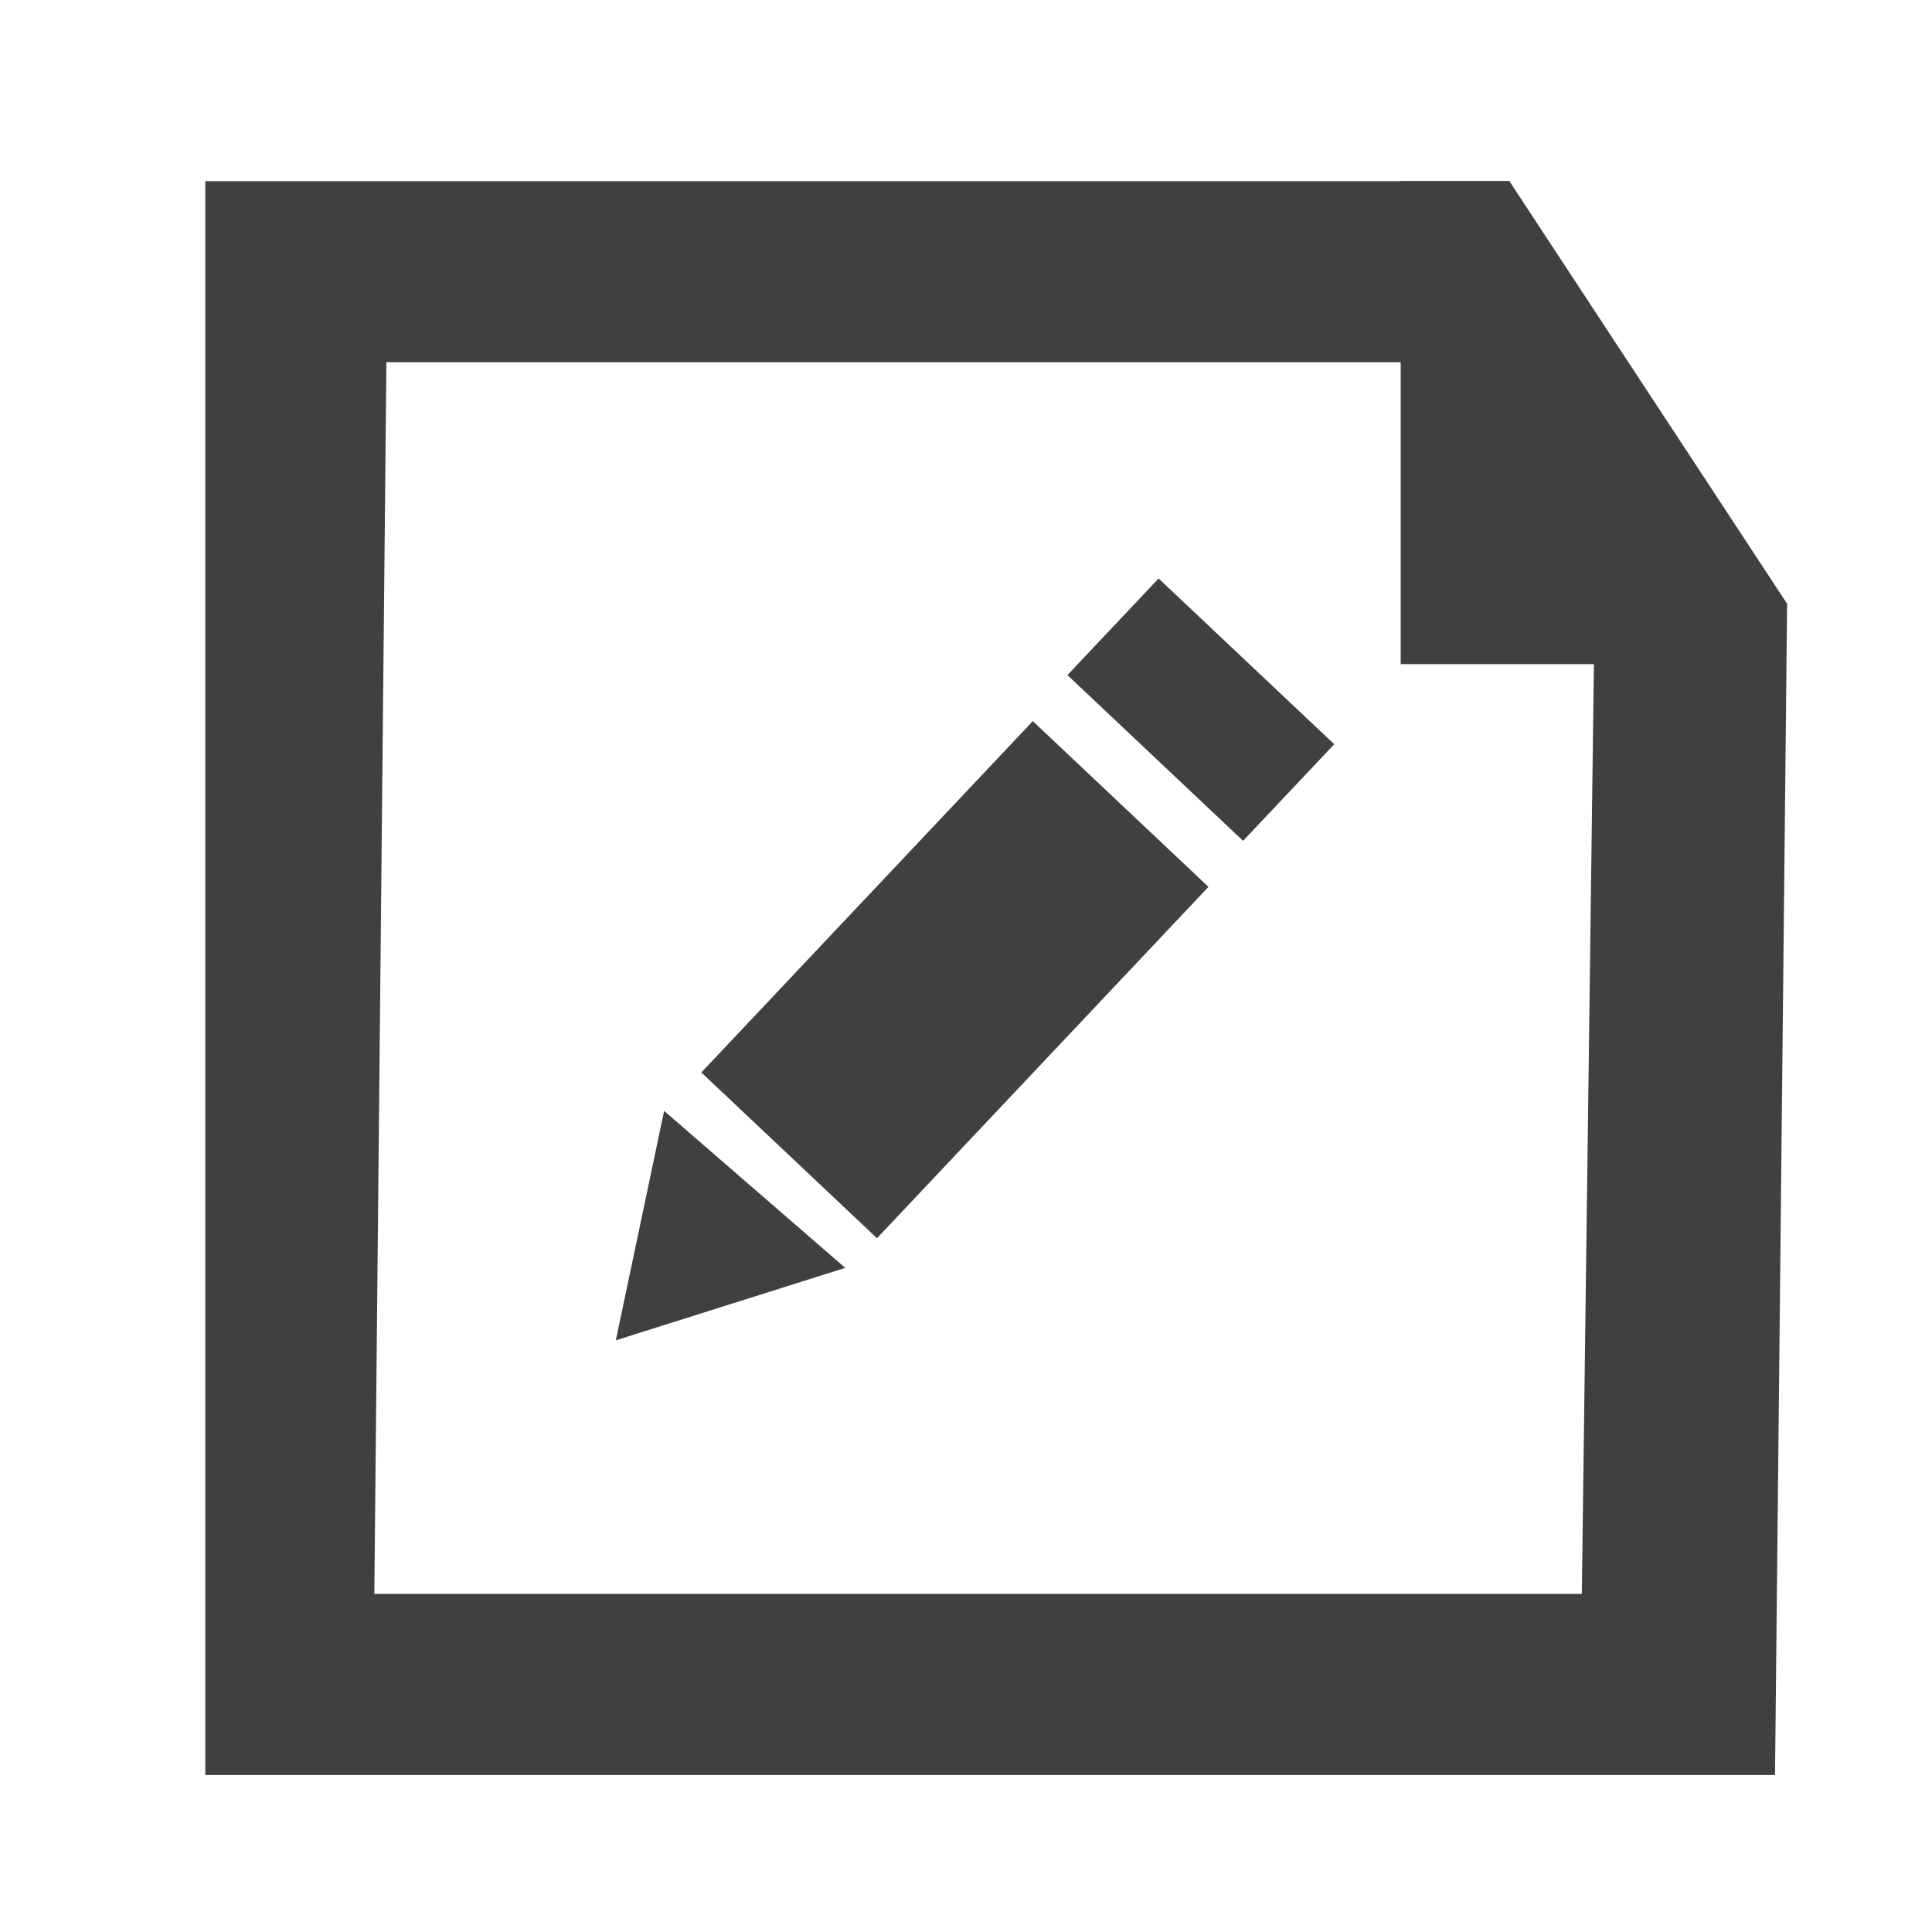
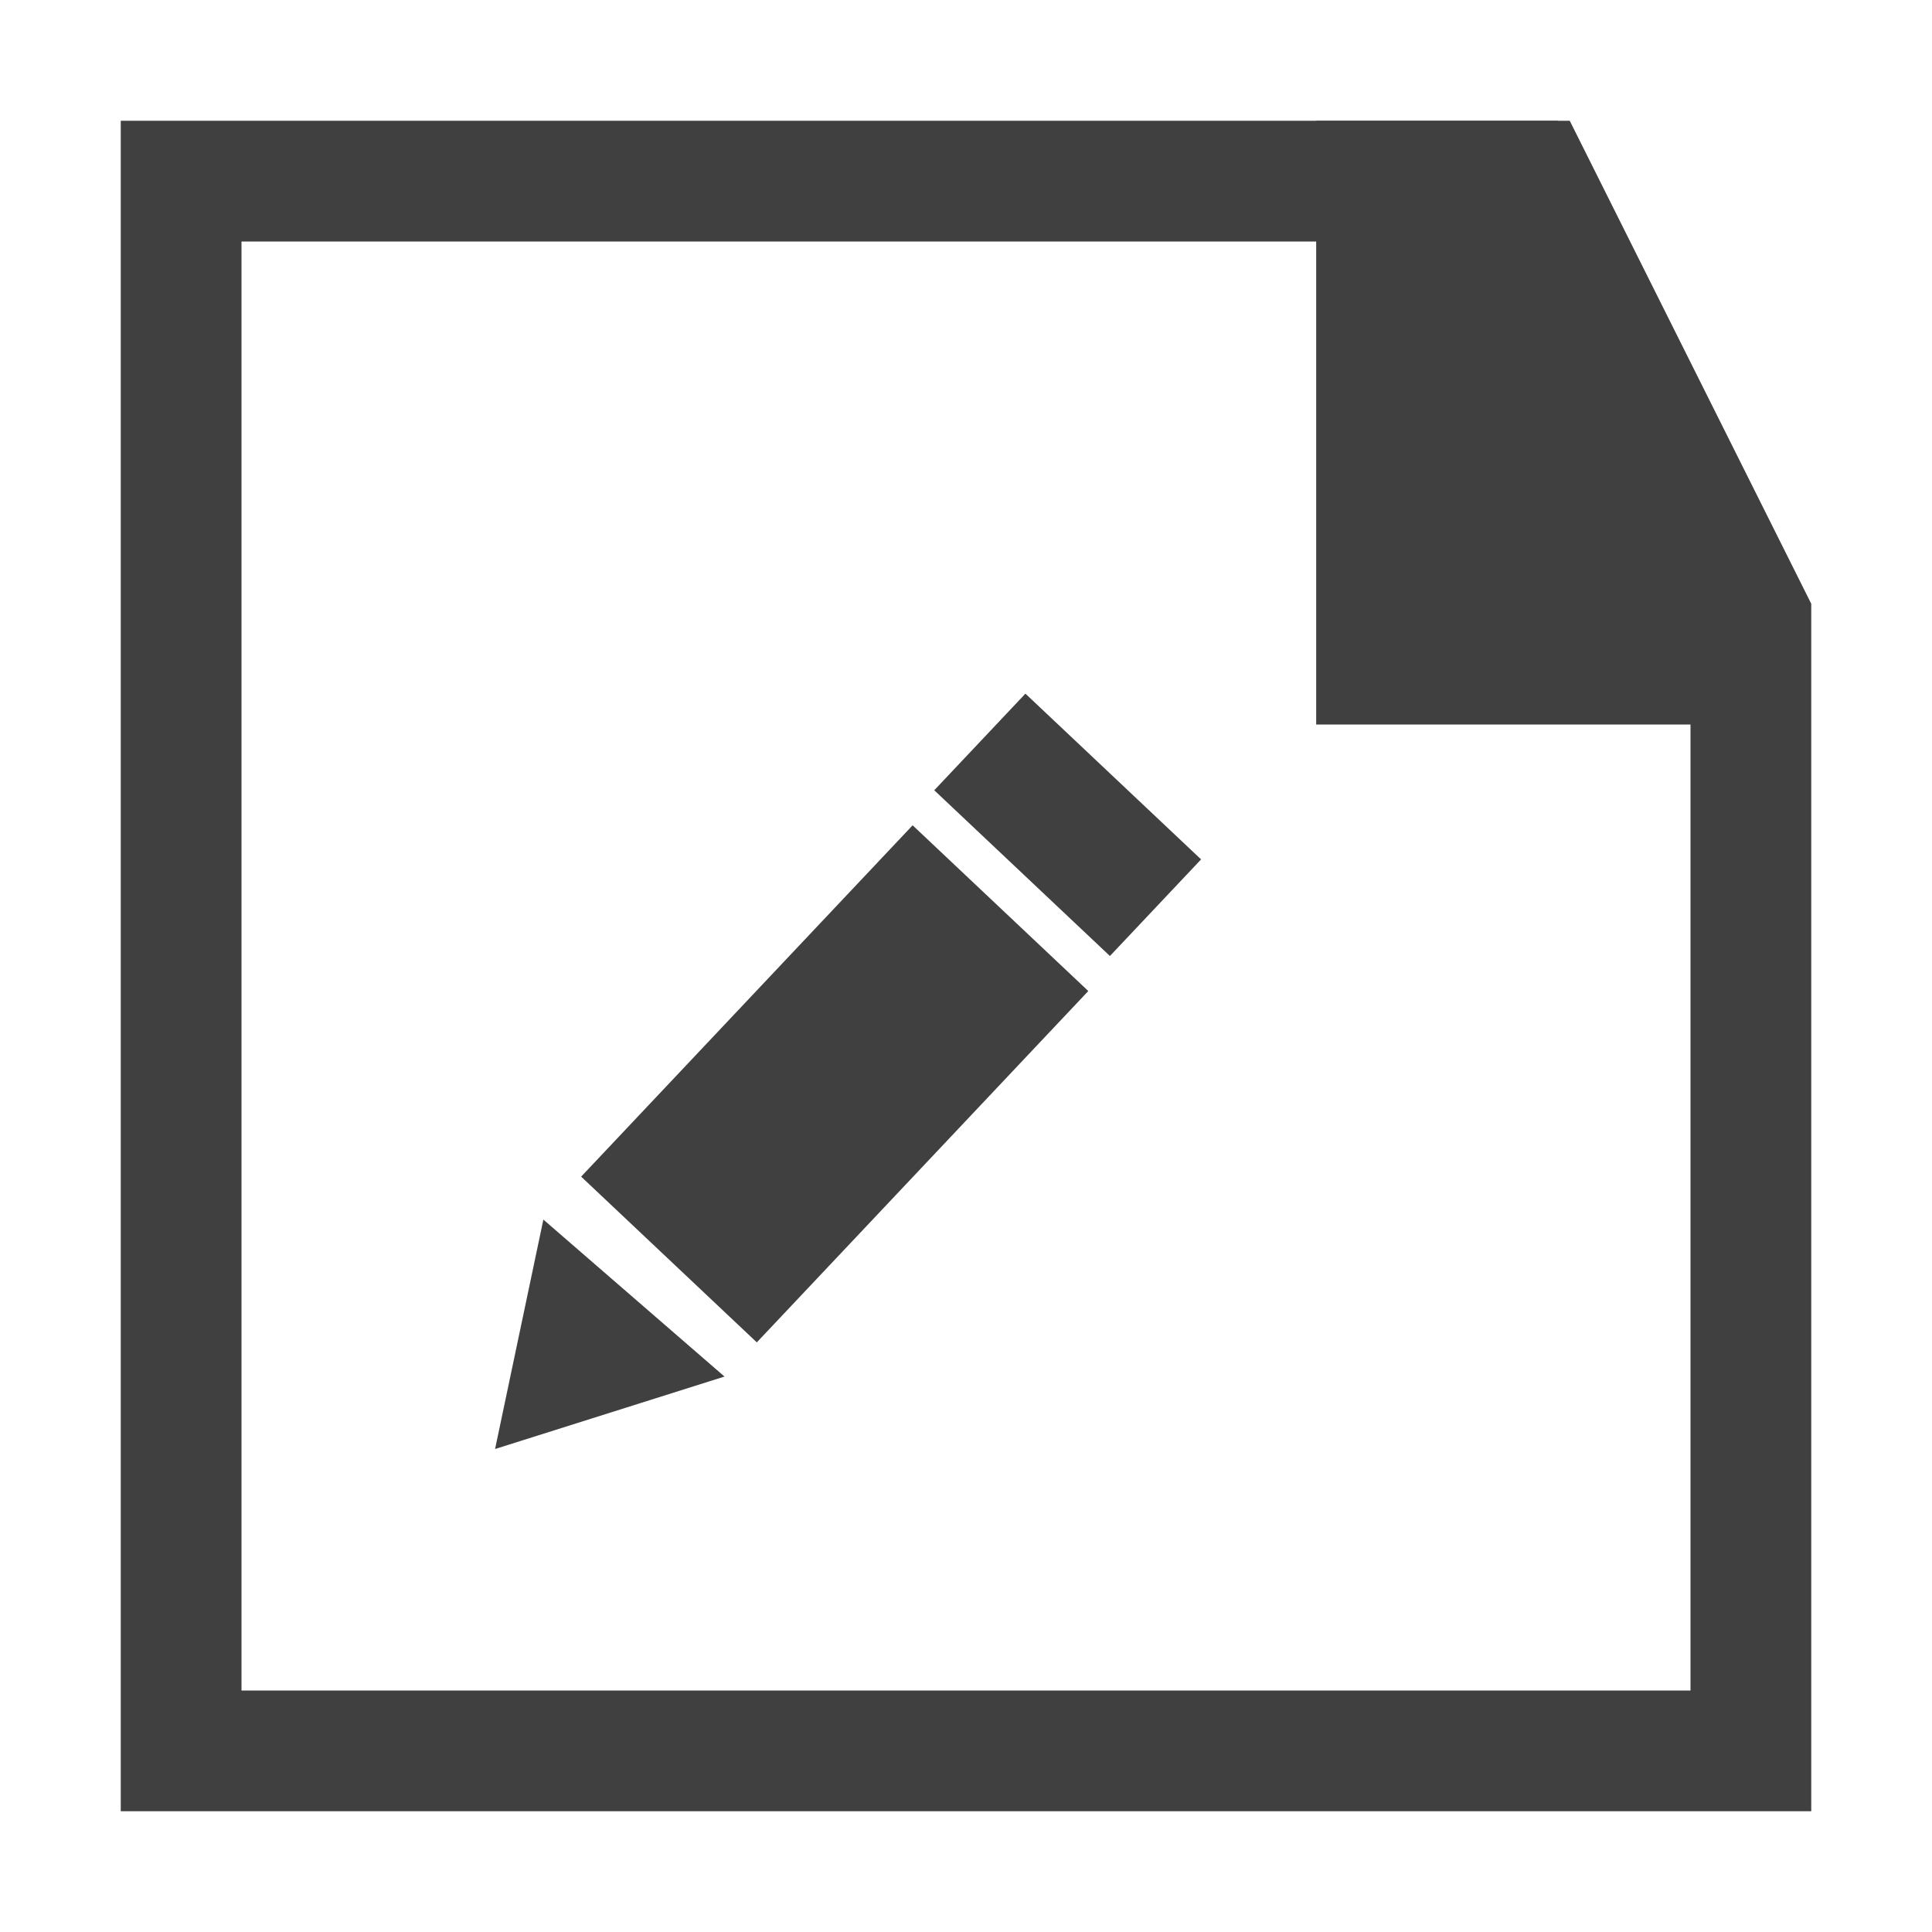
<svg xmlns="http://www.w3.org/2000/svg" version="1.1" id="Layer_1" x="0px" y="0px" viewBox="0 0 16 16" style="enable-background:new 0 0 16 16;" xml:space="preserve">
  <style type="text/css">
- 	.st0{fill:none;}
- 	.st1{fill:#404040;}
+ 	.st0{fill:#404040;}
</style>
-   <rect class="st0" width="16" height="16" />
-   <rect x="5.9" y="7.1" transform="matrix(0.6863 -0.7274 0.7274 0.6863 -3.4057 8.3006)" class="st1" width="4" height="2" />
-   <polygon class="st1" points="5.1,11.1 5.5,9.2 7,10.5 " />
-   <rect x="9.4" y="4.9" transform="matrix(0.6863 -0.7274 0.7274 0.6863 -1.1755 9.0655)" class="st1" width="1.1" height="2" />
-   <path class="st1" d="M14.7,5.5h-3.1l0-4h0.9L14.7,5.5z" />
+   <rect x="4.9" y="8" transform="matrix(0.6863 -0.7274 0.7274 0.6863 -4.3693 7.8182)" class="st0" width="4" height="2" />
+   <polygon class="st0" points="4.1,12 4.5,10.1 6,11.4 " />
+   <rect x="8.3" y="5.8" transform="matrix(0.6863 -0.7274 0.7274 0.6863 -2.1781 8.6015)" class="st0" width="1.1" height="2" />
+   <path class="st0" d="M14.9,6h-4V1h2L14.9,6z" />
  <g>
-     <path class="st1" d="M11.6,3l1.6,2.5l-0.1,7.7l-10,0L3.2,3L11.6,3 M12.5,1.5l-10.8,0l0,13.2l13,0l0.1-9.7L12.5,1.5L12.5,1.5z" />
+     <path class="st0" d="M12.1,2L14,5v9H2V2H12.1z M13,1H1v14h14V5L13,1z" />
  </g>
</svg>
